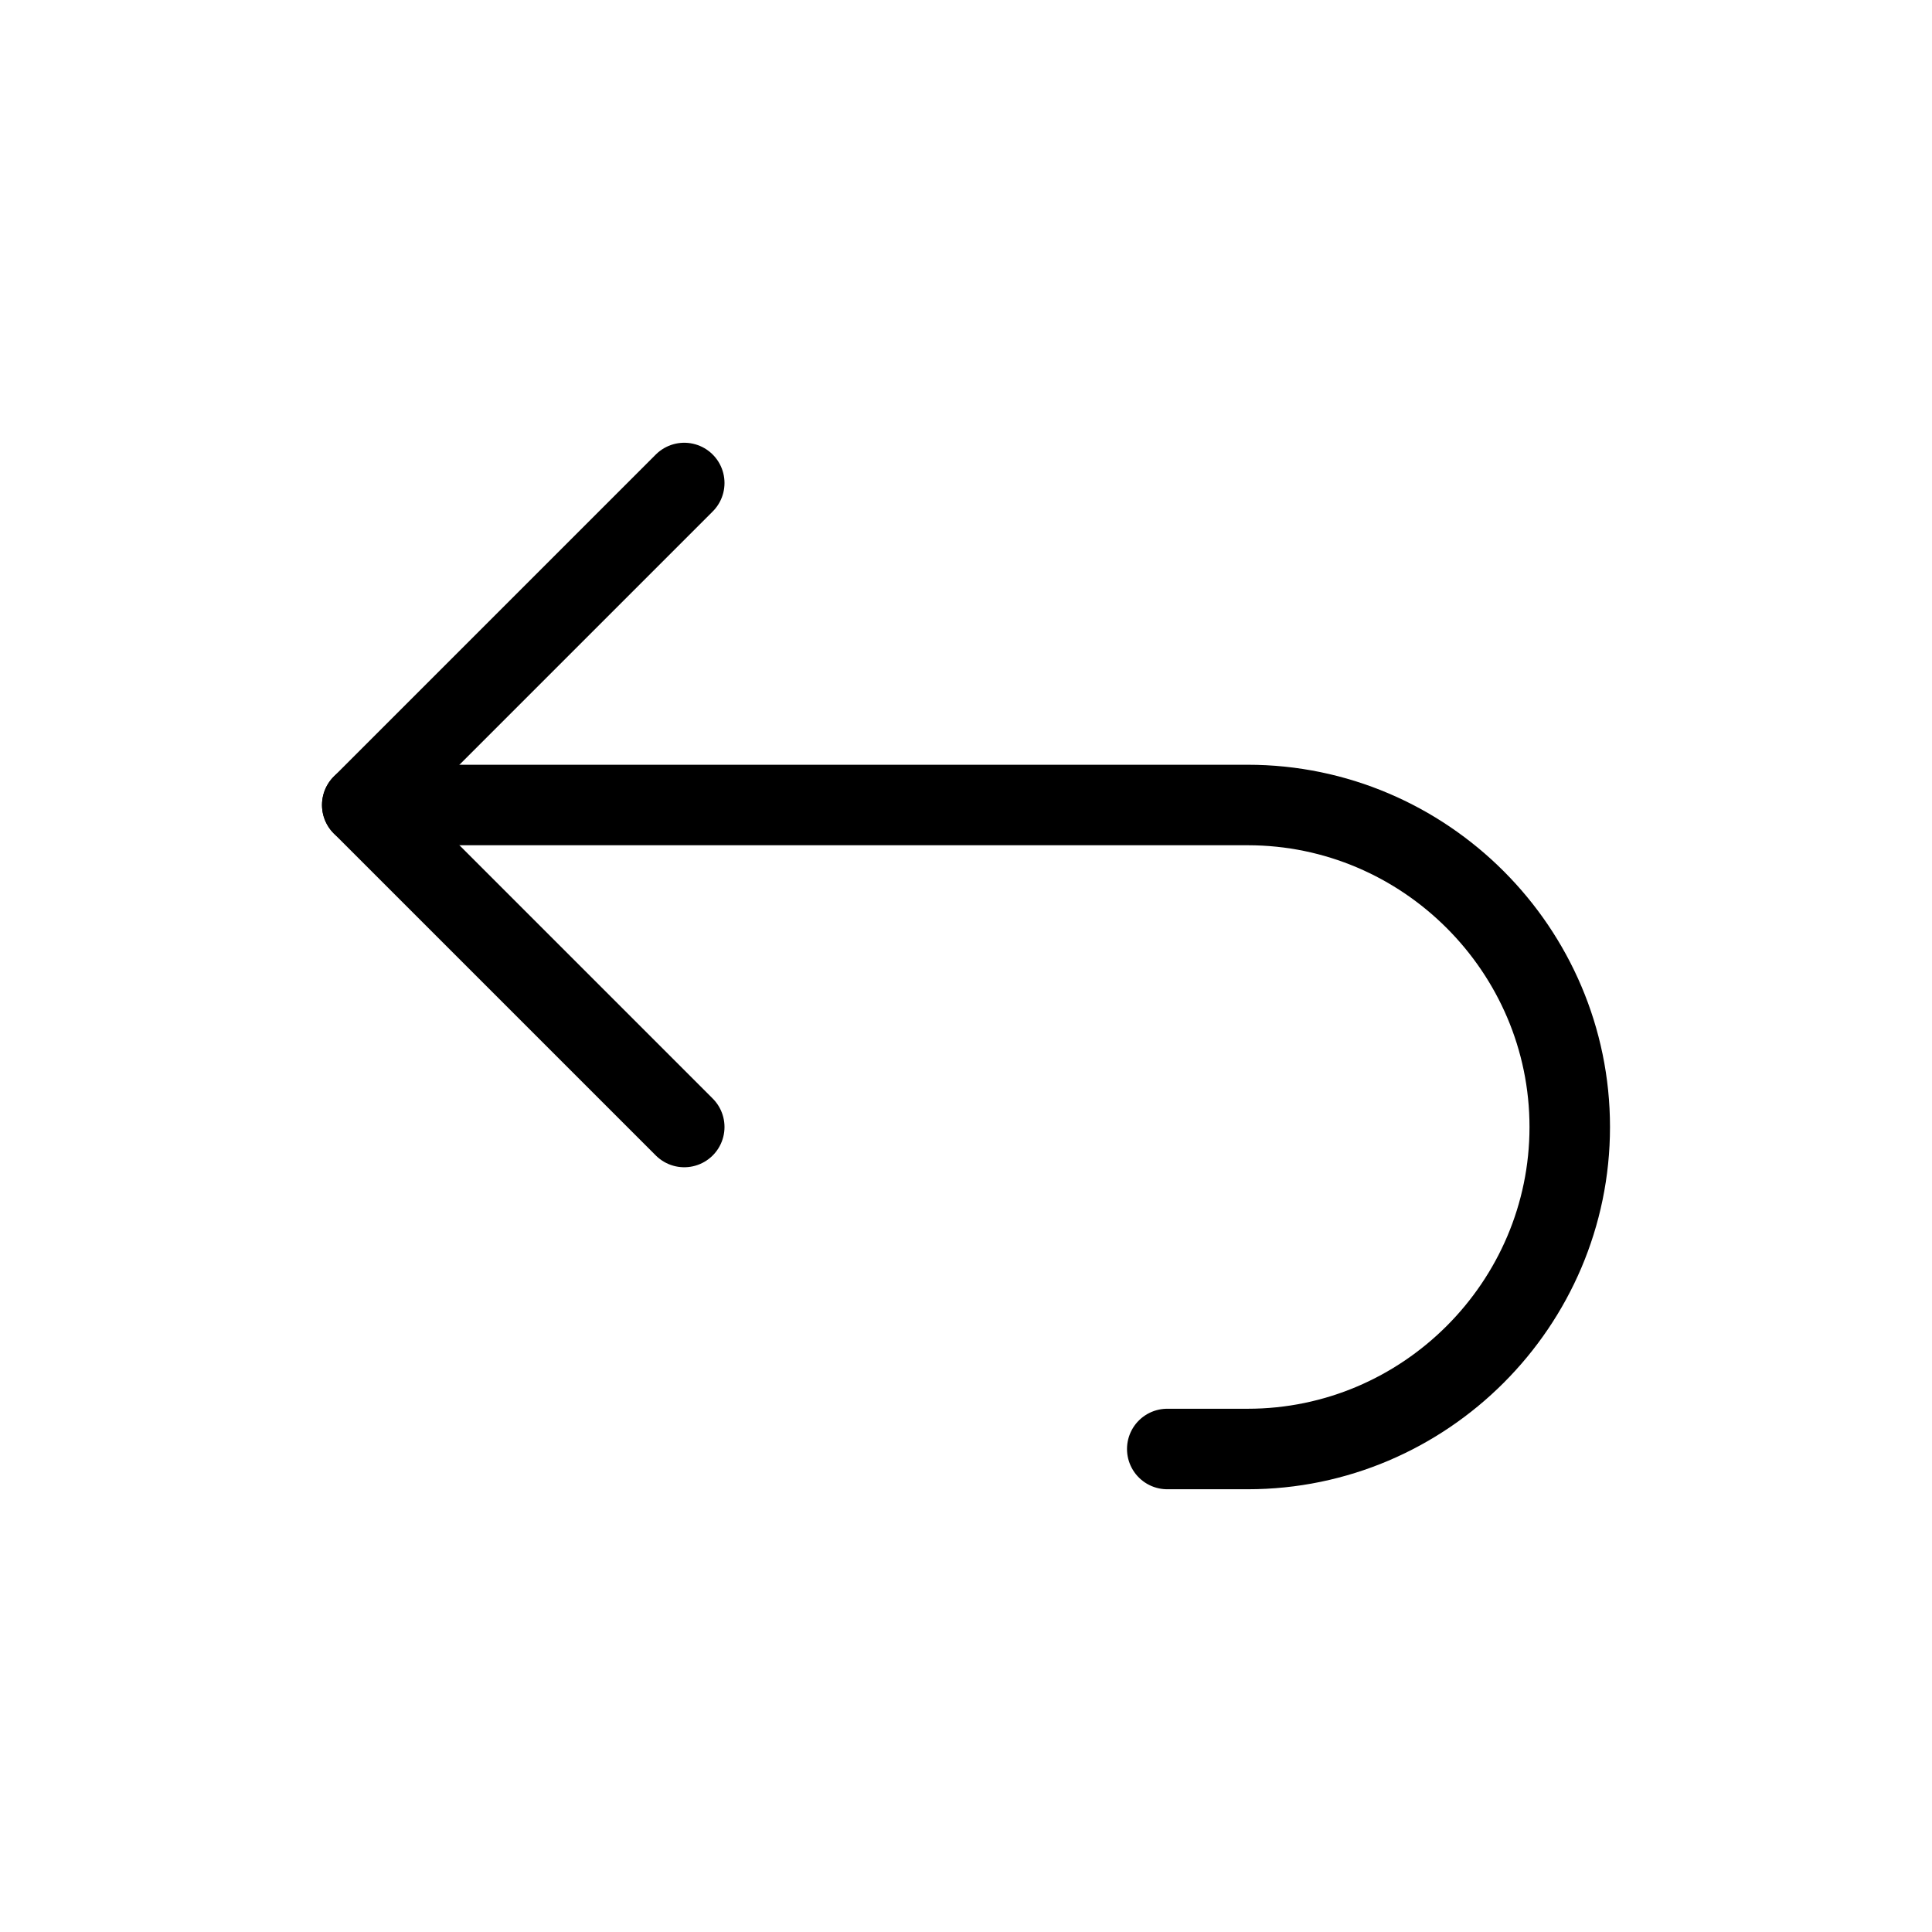
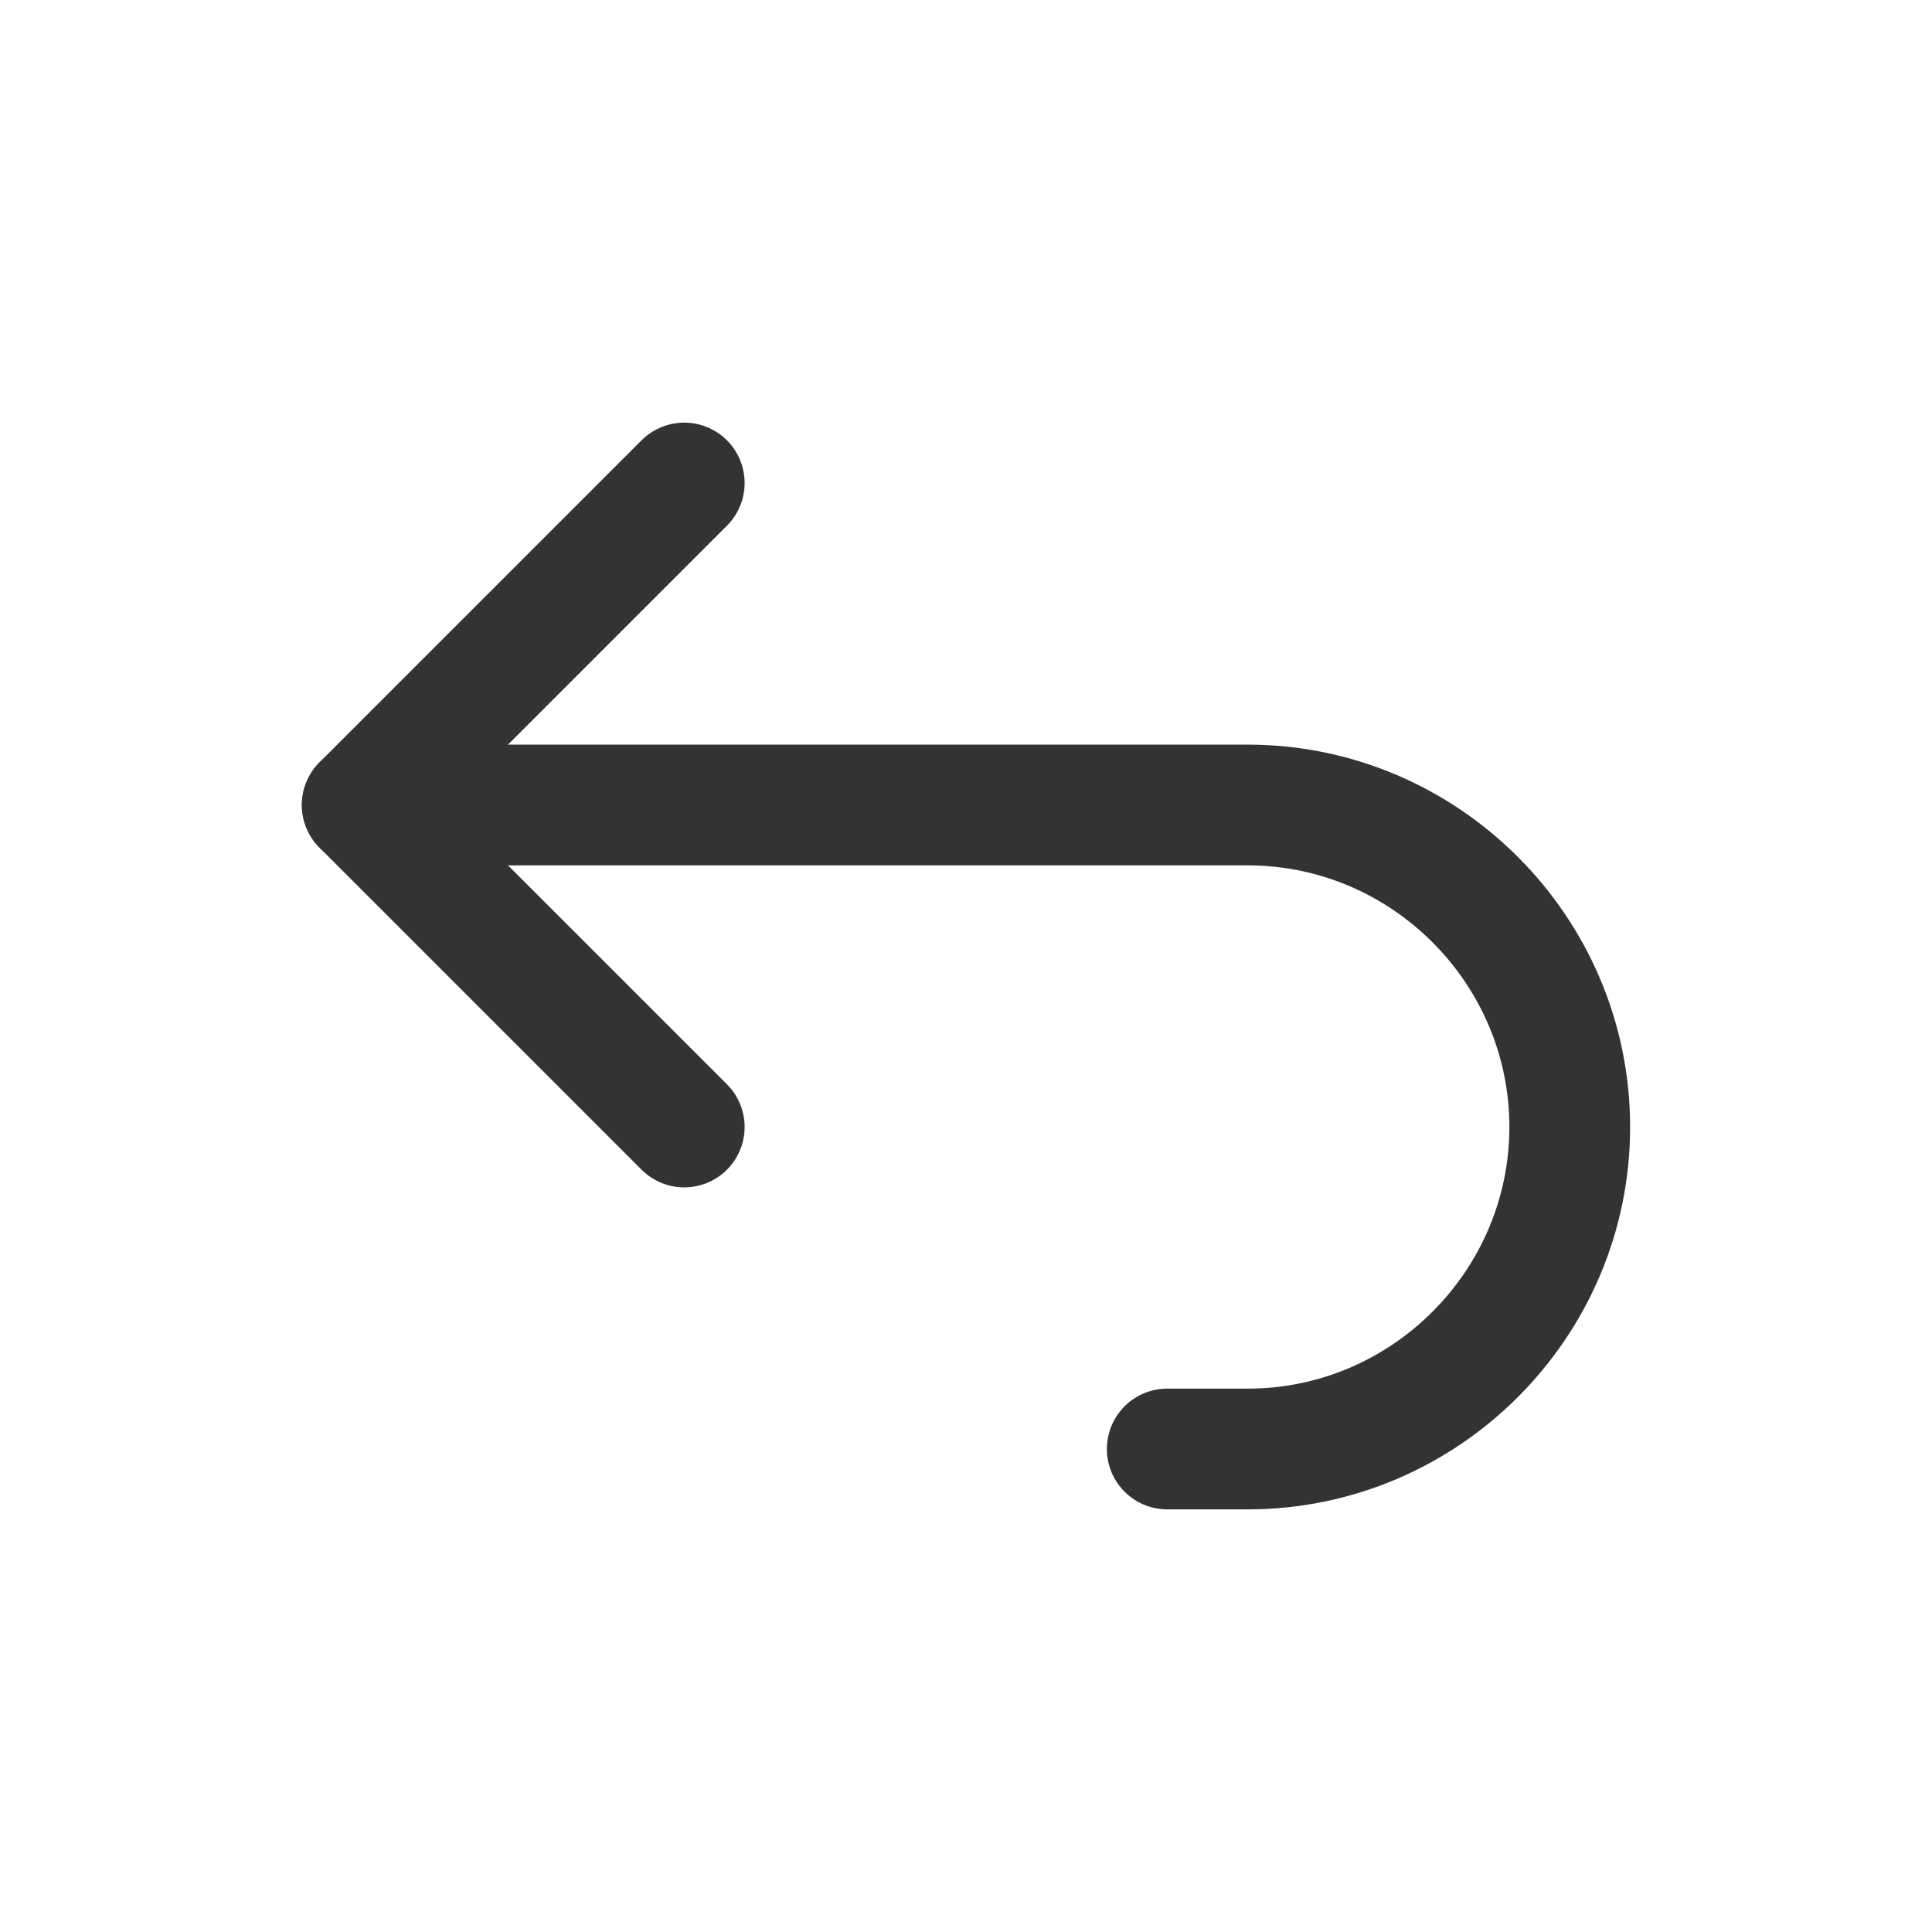
<svg xmlns="http://www.w3.org/2000/svg" id="Layer_1" version="1.1" viewBox="0 0 24 24">
  <defs>
    <style>
-       .st0, .st1 {
+       .st0 {
        fill: none;
-       }
- 
-       .st1 {
-         stroke: #000;
+         stroke: #333;
        stroke-linecap: round;
        stroke-linejoin: round;
+         stroke-width: 1.5px;
      }
    </style>
  </defs>
-   <path class="st0" d="M-.5,0h24v24H-.5V0Z" />
-   <path class="st1" d="M8.5,14l-4-4,4-4" />
-   <path class="st1" d="M4.5,10h11c2.2,0,4,1.8,4,4s-1.8,4-4,4h-1" />
+   <path class="st0" d="M8.5,14l-4-4,4-4" />
+   <path class="st0" d="M4.5,10h11c2.2,0,4,1.8,4,4s-1.8,4-4,4h-1" />
</svg>
